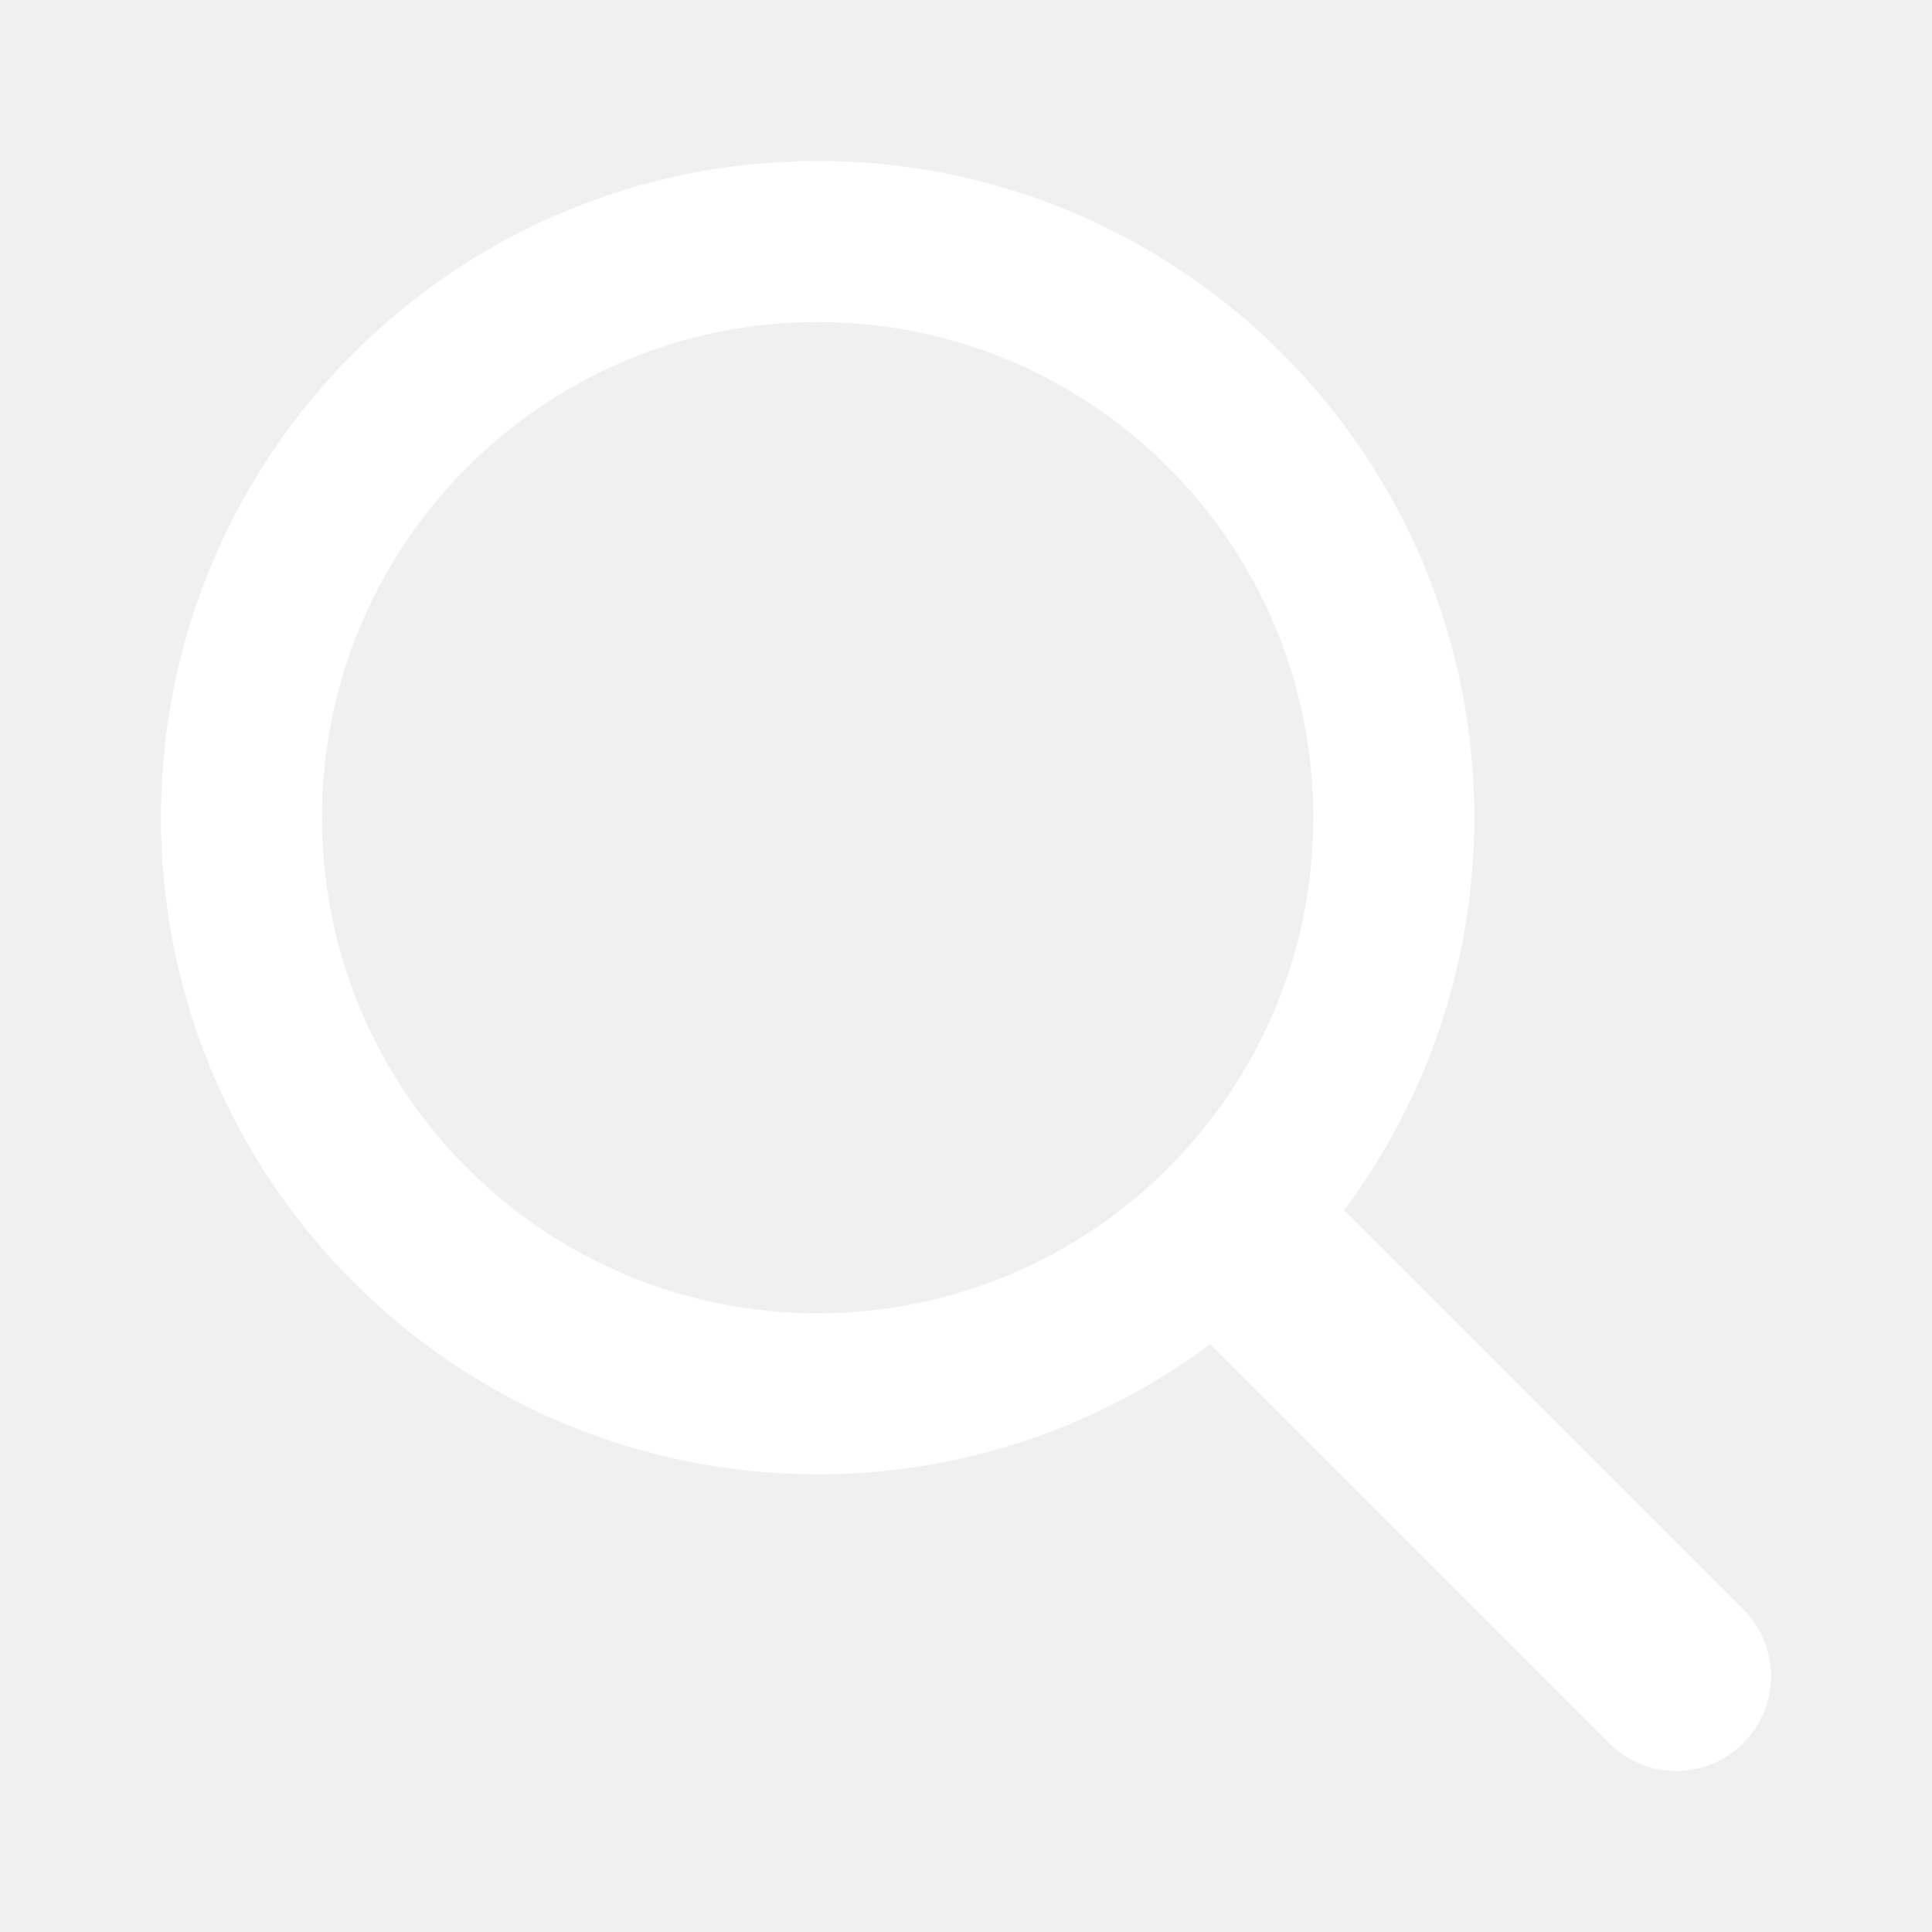
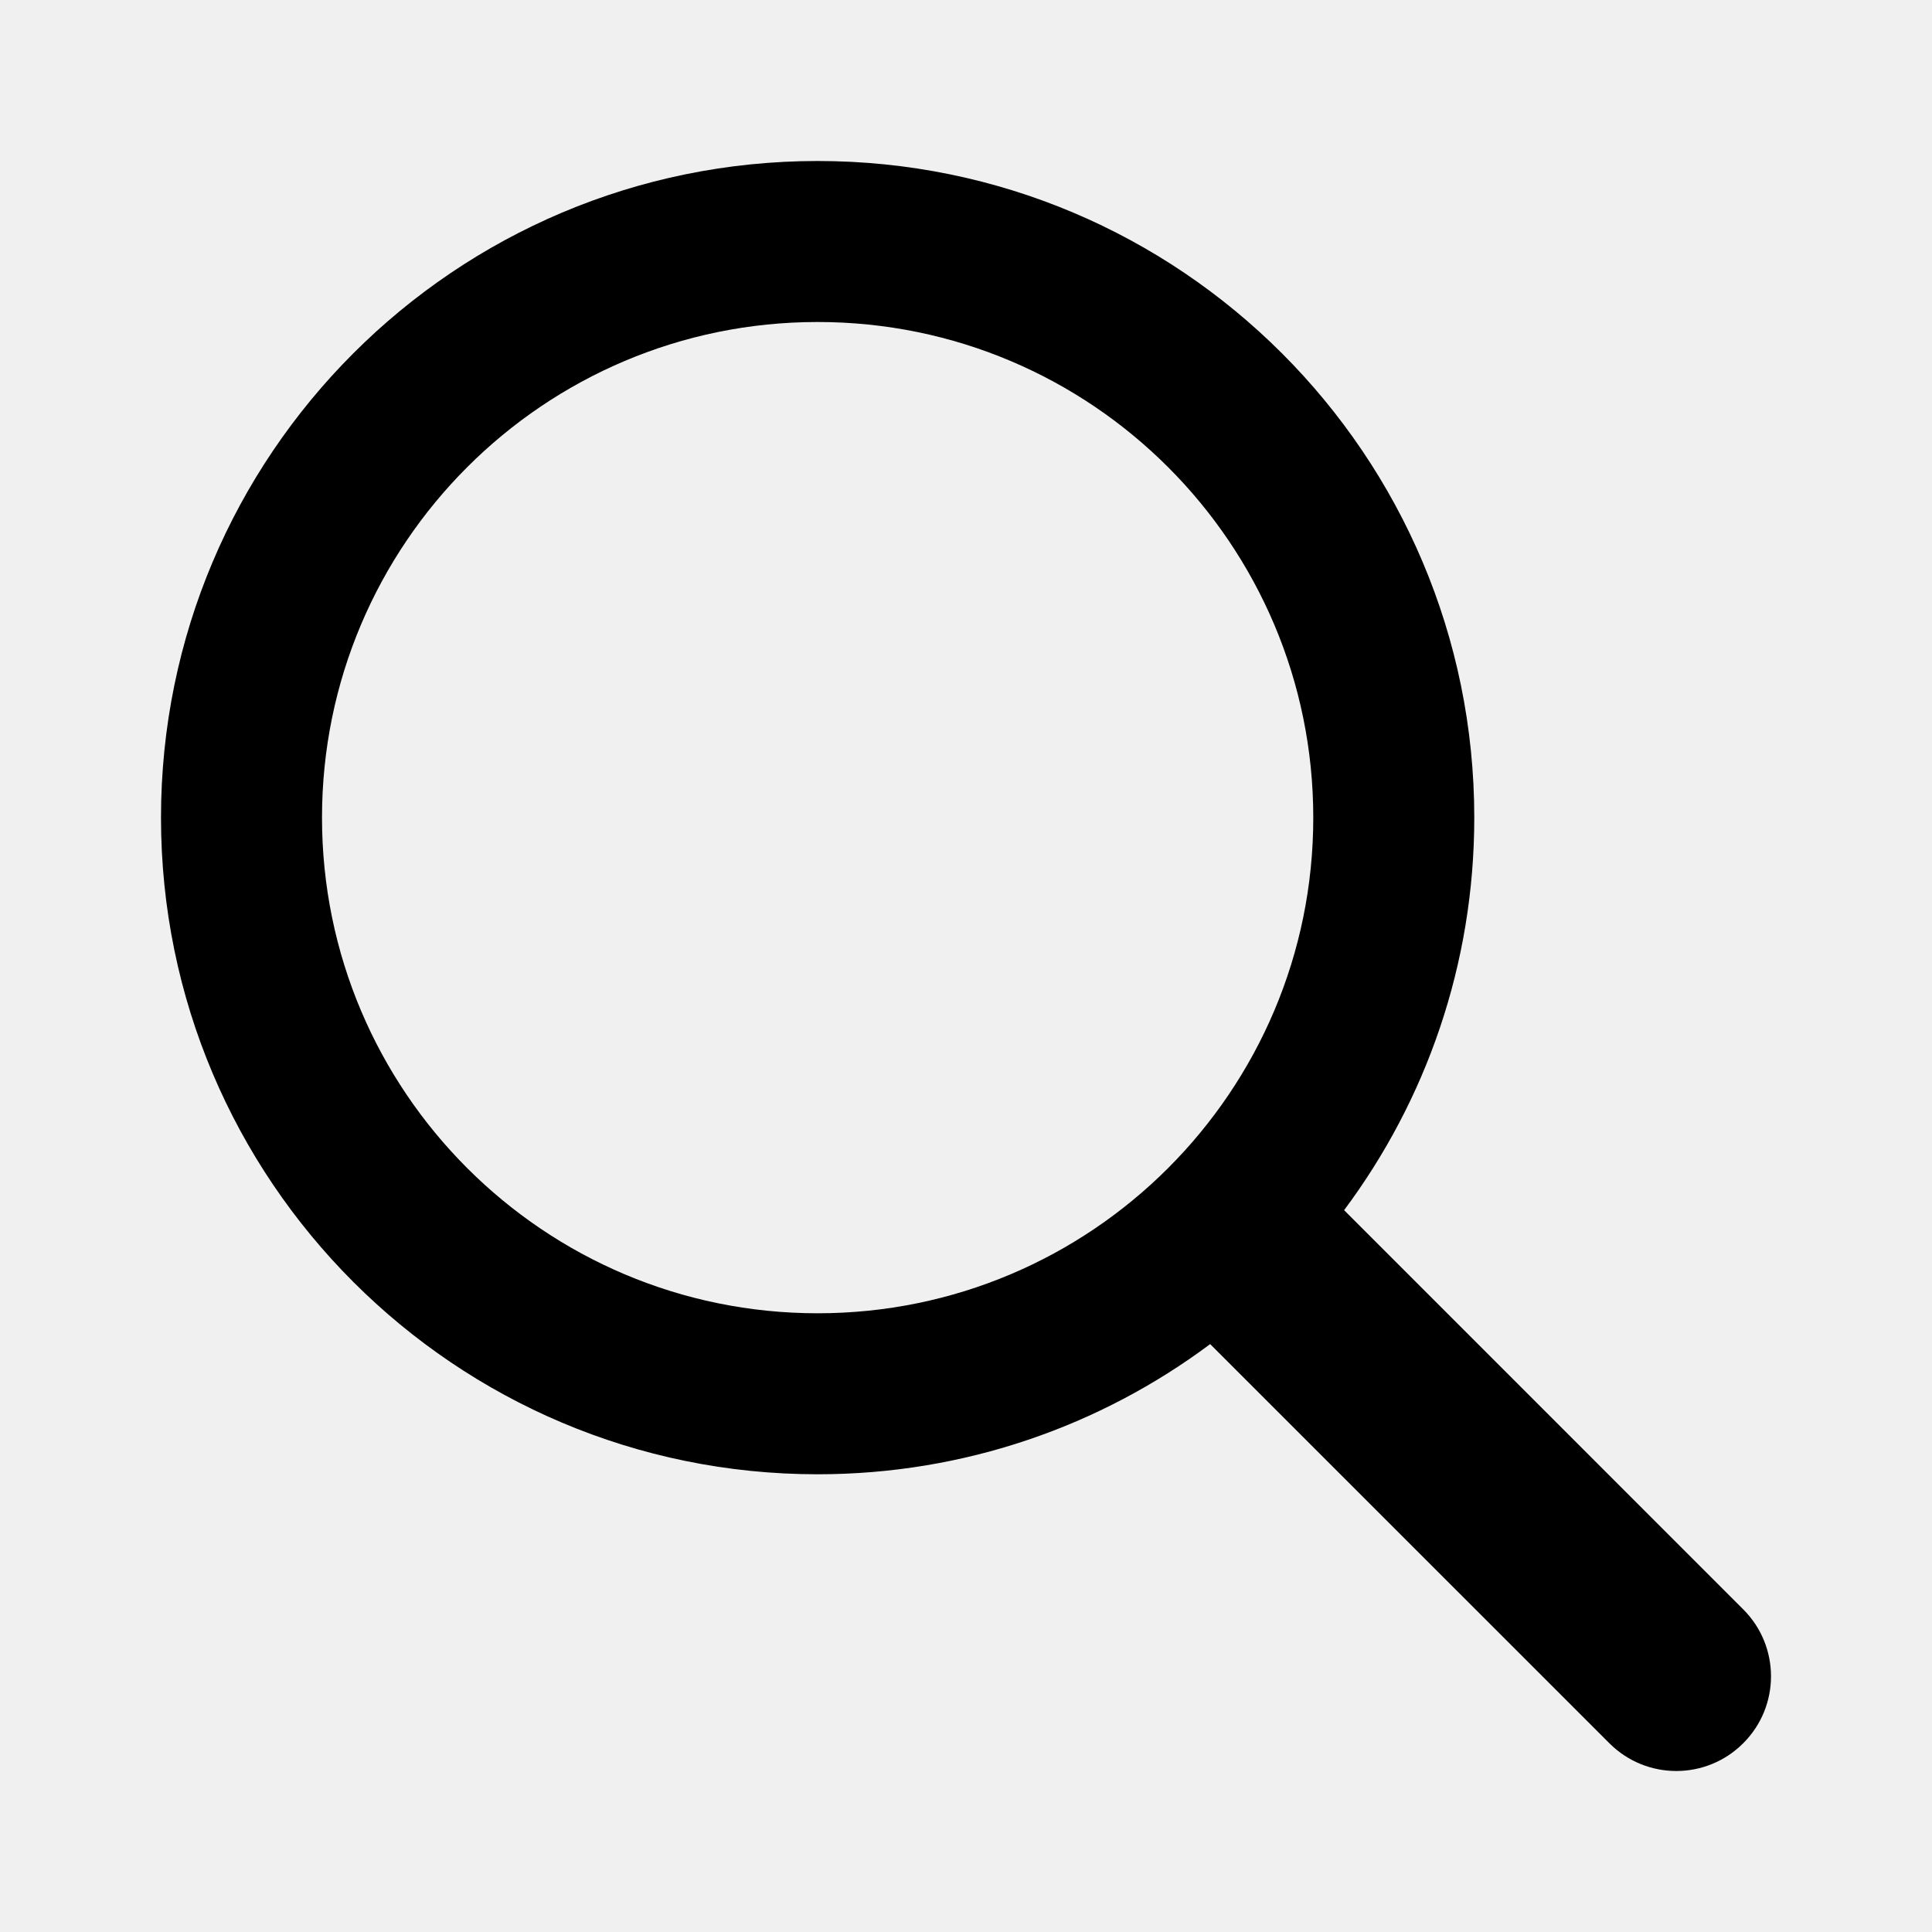
<svg xmlns="http://www.w3.org/2000/svg" viewBox="0 0 24 24" fill="none">
-   <path fill-rule="evenodd" clip-rule="evenodd" d="M16.314 10.157C16.314 13.557 13.557 16.314 10.157 16.314C6.757 16.314 4 13.557 4 10.157C4 6.757 6.757 4 10.157 4C13.557 4 16.314 6.757 16.314 10.157ZM16.697 15.033C17.712 13.673 18.314 11.985 18.314 10.157C18.314 5.652 14.662 2 10.157 2C5.652 2 2 5.652 2 10.157C2 14.662 5.652 18.314 10.157 18.314C11.985 18.314 13.673 17.712 15.033 16.697L19.992 21.655C20.451 22.115 21.196 22.115 21.655 21.655C22.115 21.196 22.115 20.451 21.655 19.992L16.697 15.033Z" fill="white" />
+   <path fill-rule="evenodd" clip-rule="evenodd" d="M16.314 10.157C16.314 13.557 13.557 16.314 10.157 16.314C6.757 16.314 4 13.557 4 10.157C4 6.757 6.757 4 10.157 4C13.557 4 16.314 6.757 16.314 10.157ZM16.697 15.033C17.712 13.673 18.314 11.985 18.314 10.157C18.314 5.652 14.662 2 10.157 2C5.652 2 2 5.652 2 10.157C2 14.662 5.652 18.314 10.157 18.314C11.985 18.314 13.673 17.712 15.033 16.697L19.992 21.655C20.451 22.115 21.196 22.115 21.655 21.655C22.115 21.196 22.115 20.451 21.655 19.992L16.697 15.033Z" fill="currentColor" />
</svg>
